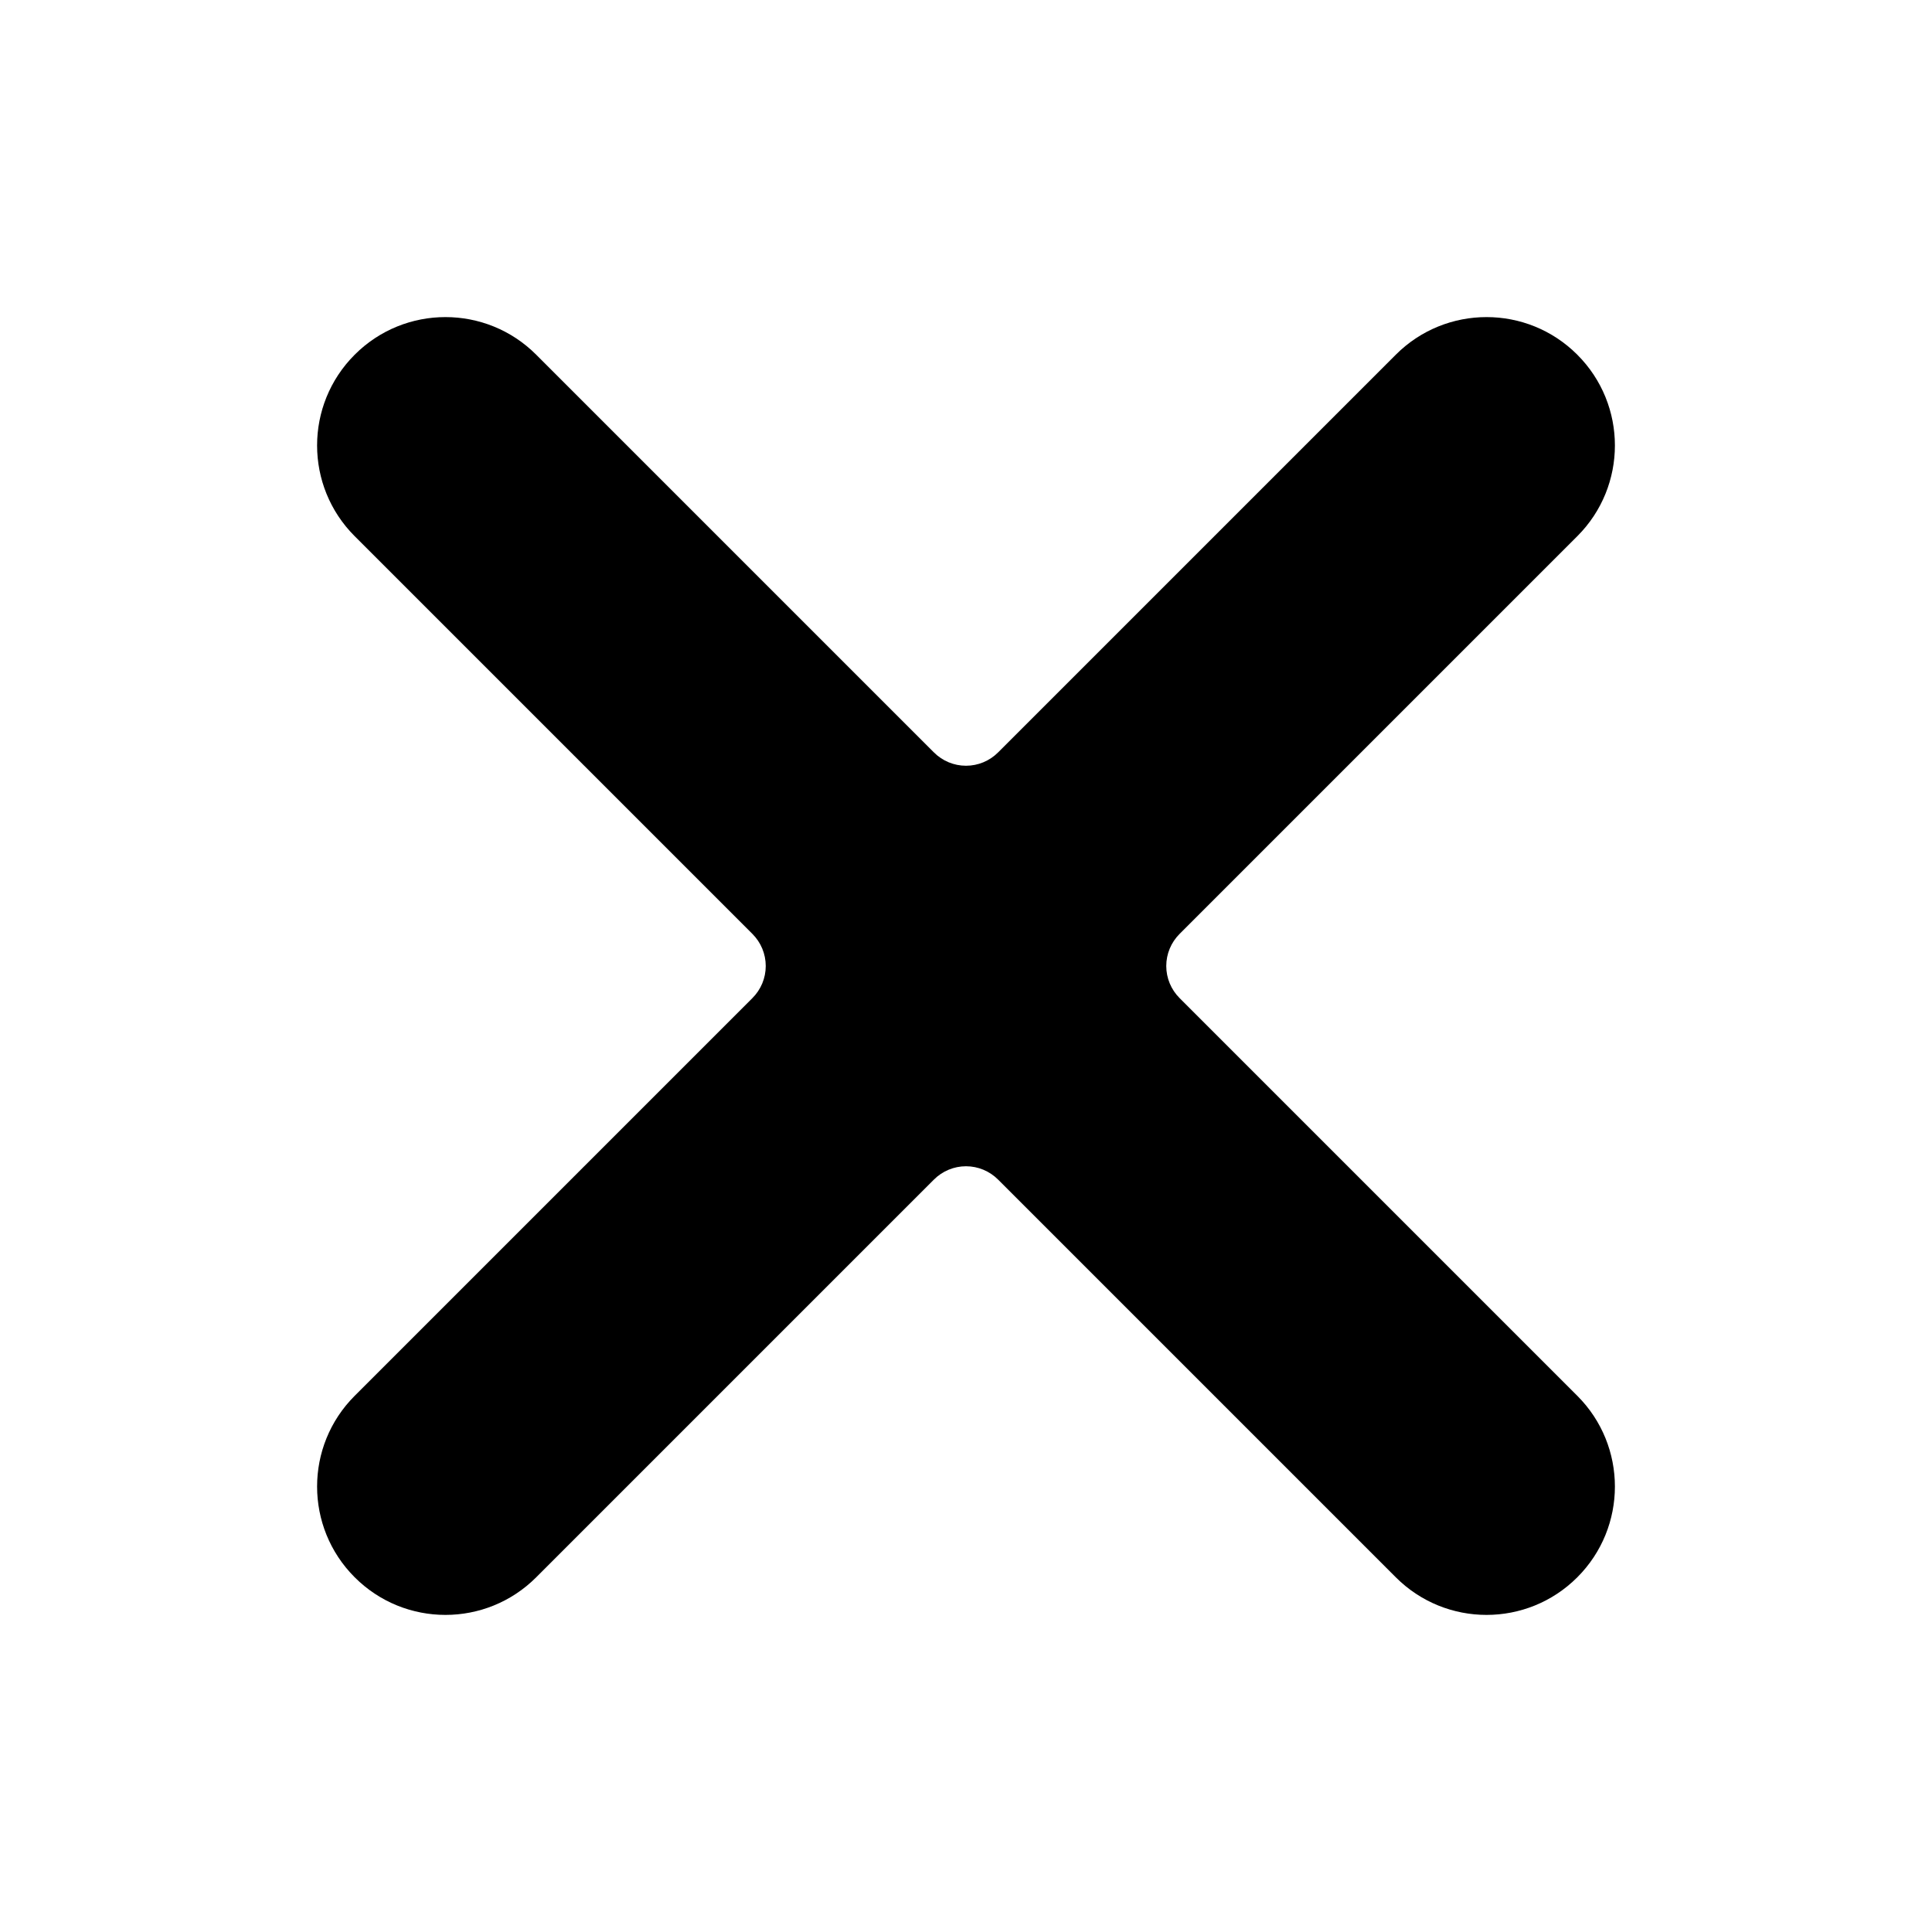
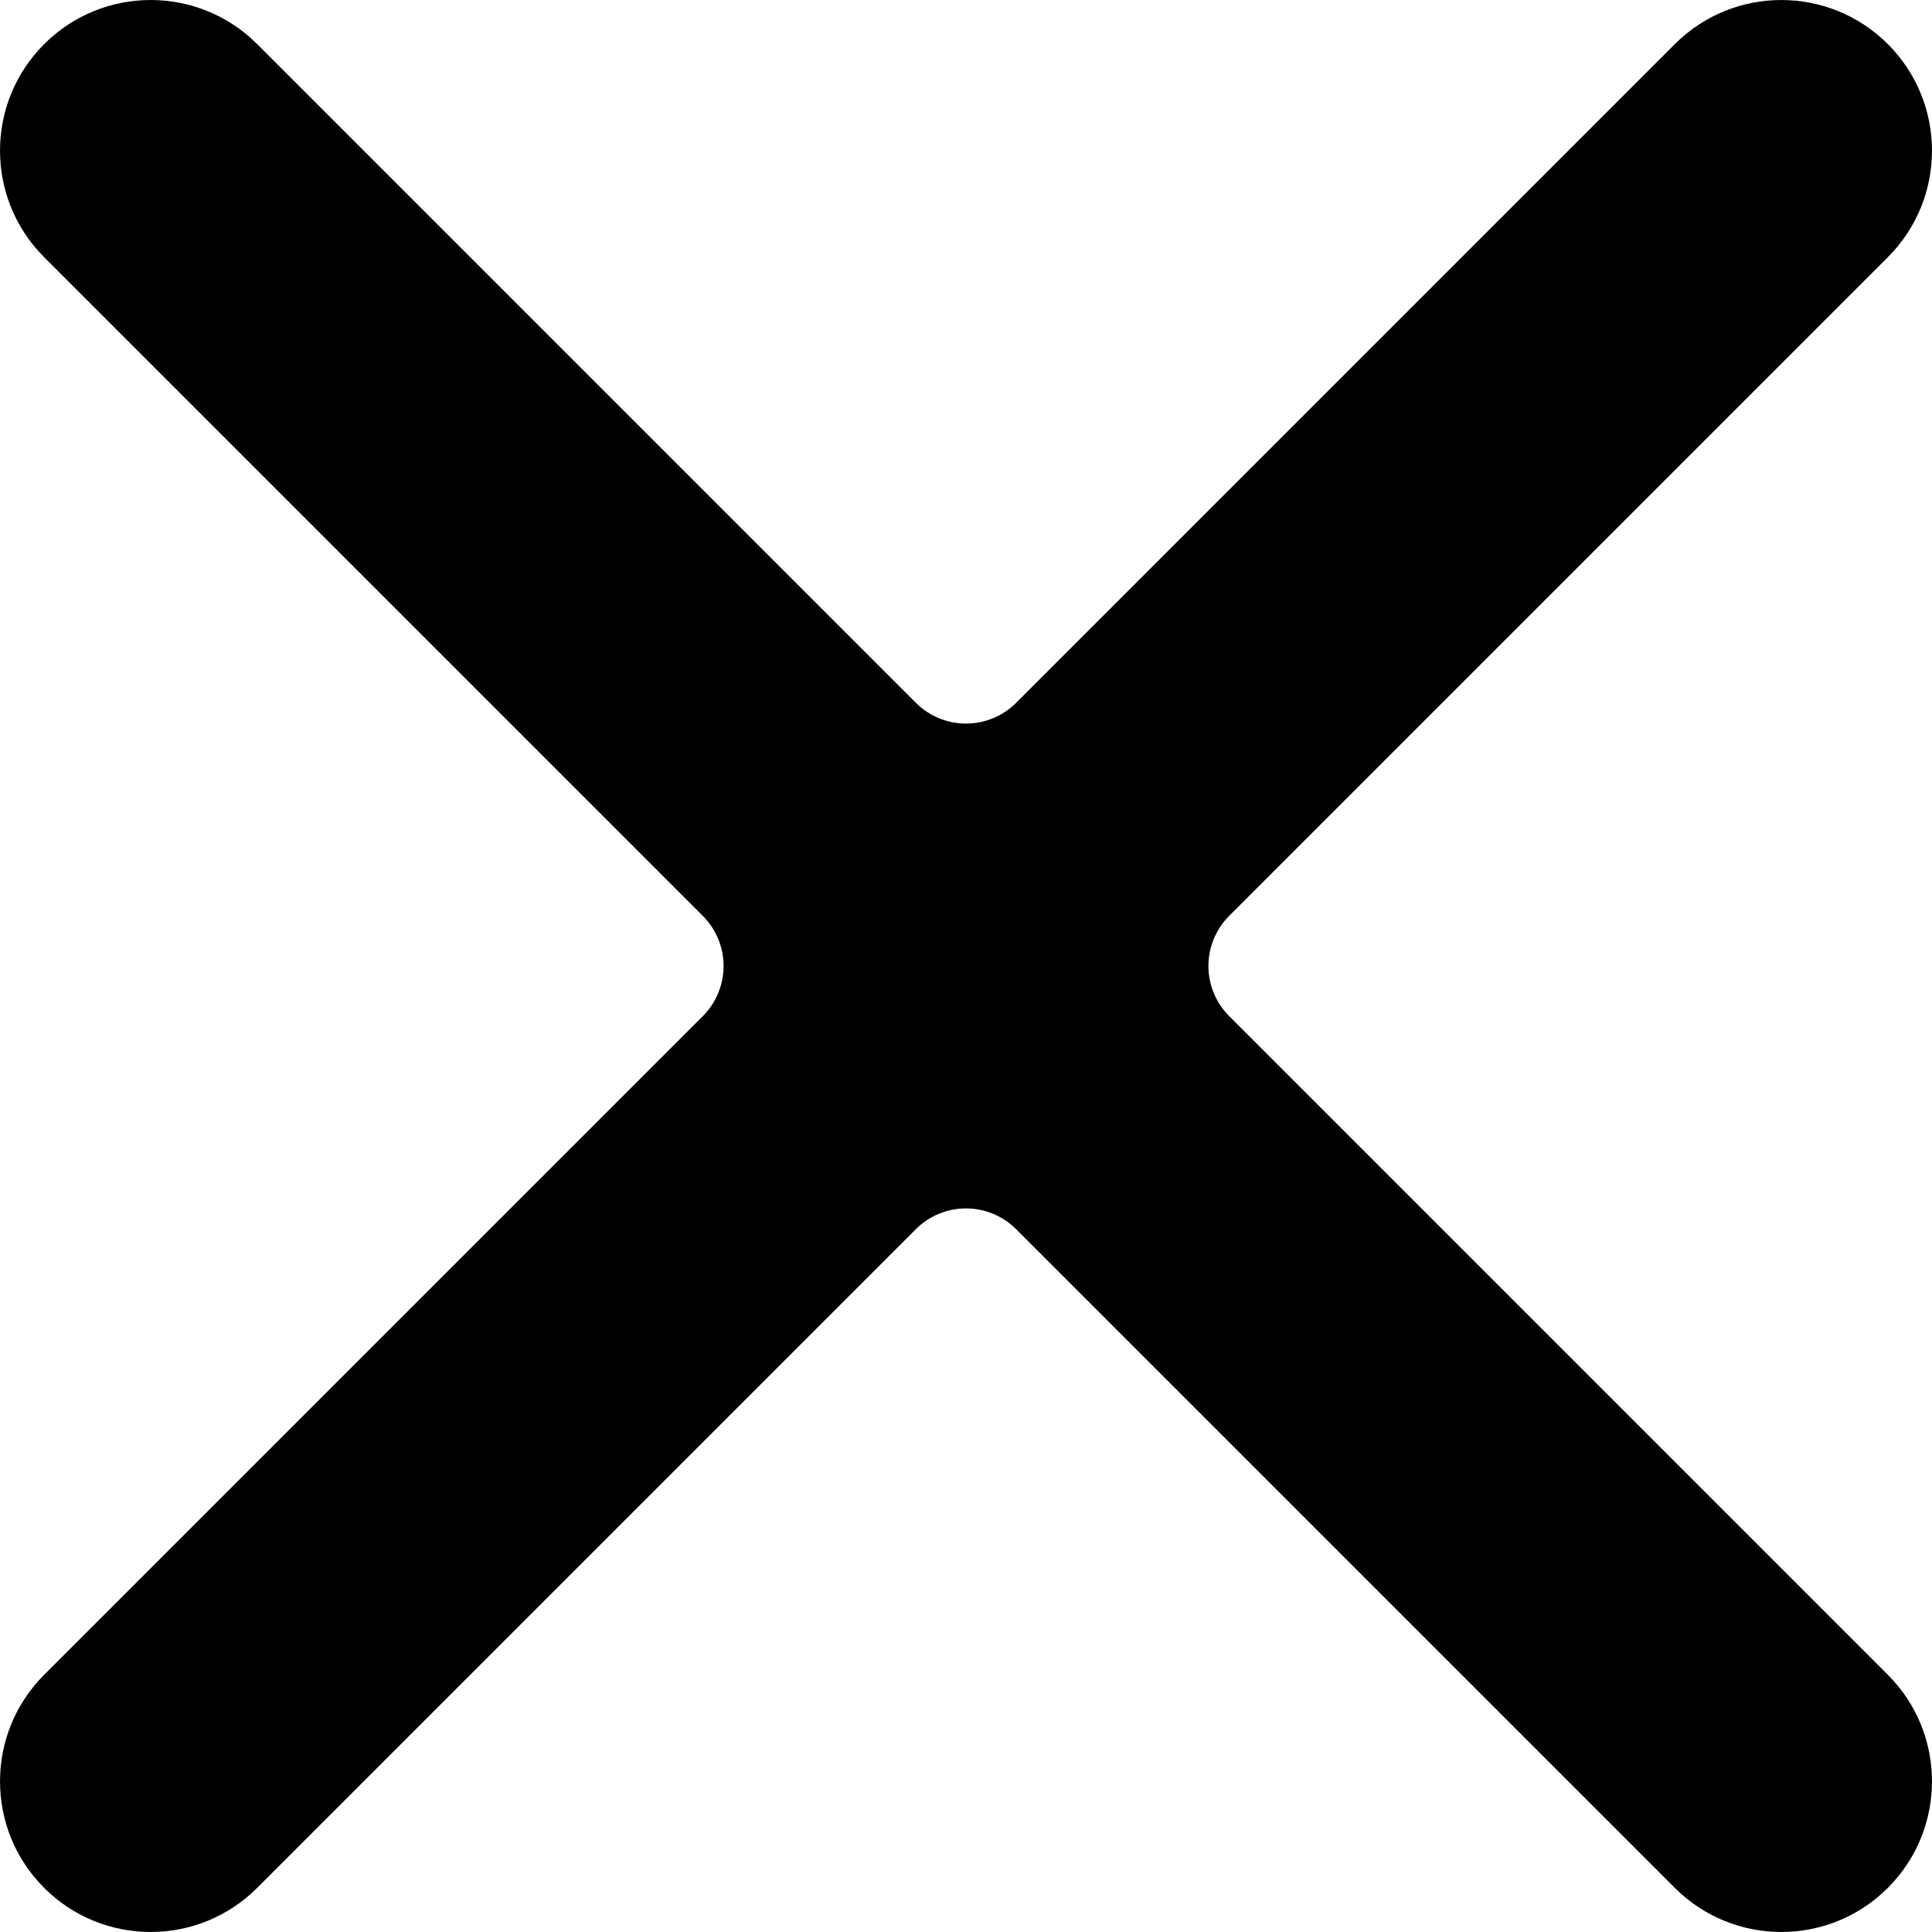
- <svg xmlns="http://www.w3.org/2000/svg" viewBox="0 0 512 512">
-   <path d="M418 94 A34 34 0 0 1 418 142.1L312.6 247.5 A12 12 0 0 0 312.6 264.5L418 369.9 A34 34 0 0 1 418 418L418 418 A34 34 0 0 1 369.9 418L264.5 312.6 A12 12 0 0 0 247.5 312.6L142.1 418 A34 34 0 0 1 94 418L94 418 A34 34 0 0 1 94 369.9L199.4 264.5 A12 12 0 0 0 199.4 247.5L94 142.1 A34 34 0 0 1 94 94L94 94 A34 34 0 0 1 142.1 94L247.5 199.4 A12 12 0 0 0 264.5 199.4L369.9 94 A34 34 0 0 1 418 94Z" />
+ <svg xmlns="http://www.w3.org/2000/svg" viewBox="92.5 92.5 327 327">
+   <path d="M375.97 99.97A25.5 25.5 0 0 1 412.03 99.97A25.5 25.5 0 0 1 412.03 136.03L300.55 247.51A12 12 0 0 0 300.55 264.49L412.03 375.97A25.5 25.5 0 0 1 412.03 412.03A25.5 25.5 0 0 1 375.97 412.03L264.49 300.55A12 12 0 0 0 247.51 300.55L136.03 412.03A25.5 25.5 0 0 1 99.97 412.03A25.5 25.5 0 0 1 99.97 375.97L211.45 264.49A12 12 0 0 0 211.45 247.51L99.97 136.03A25.5 25.5 0 0 1 99.97 99.97A25.5 25.5 0 0 1 136.03 99.97L247.51 211.45A12 12 0 0 0 264.49 211.45Z" />
</svg>
